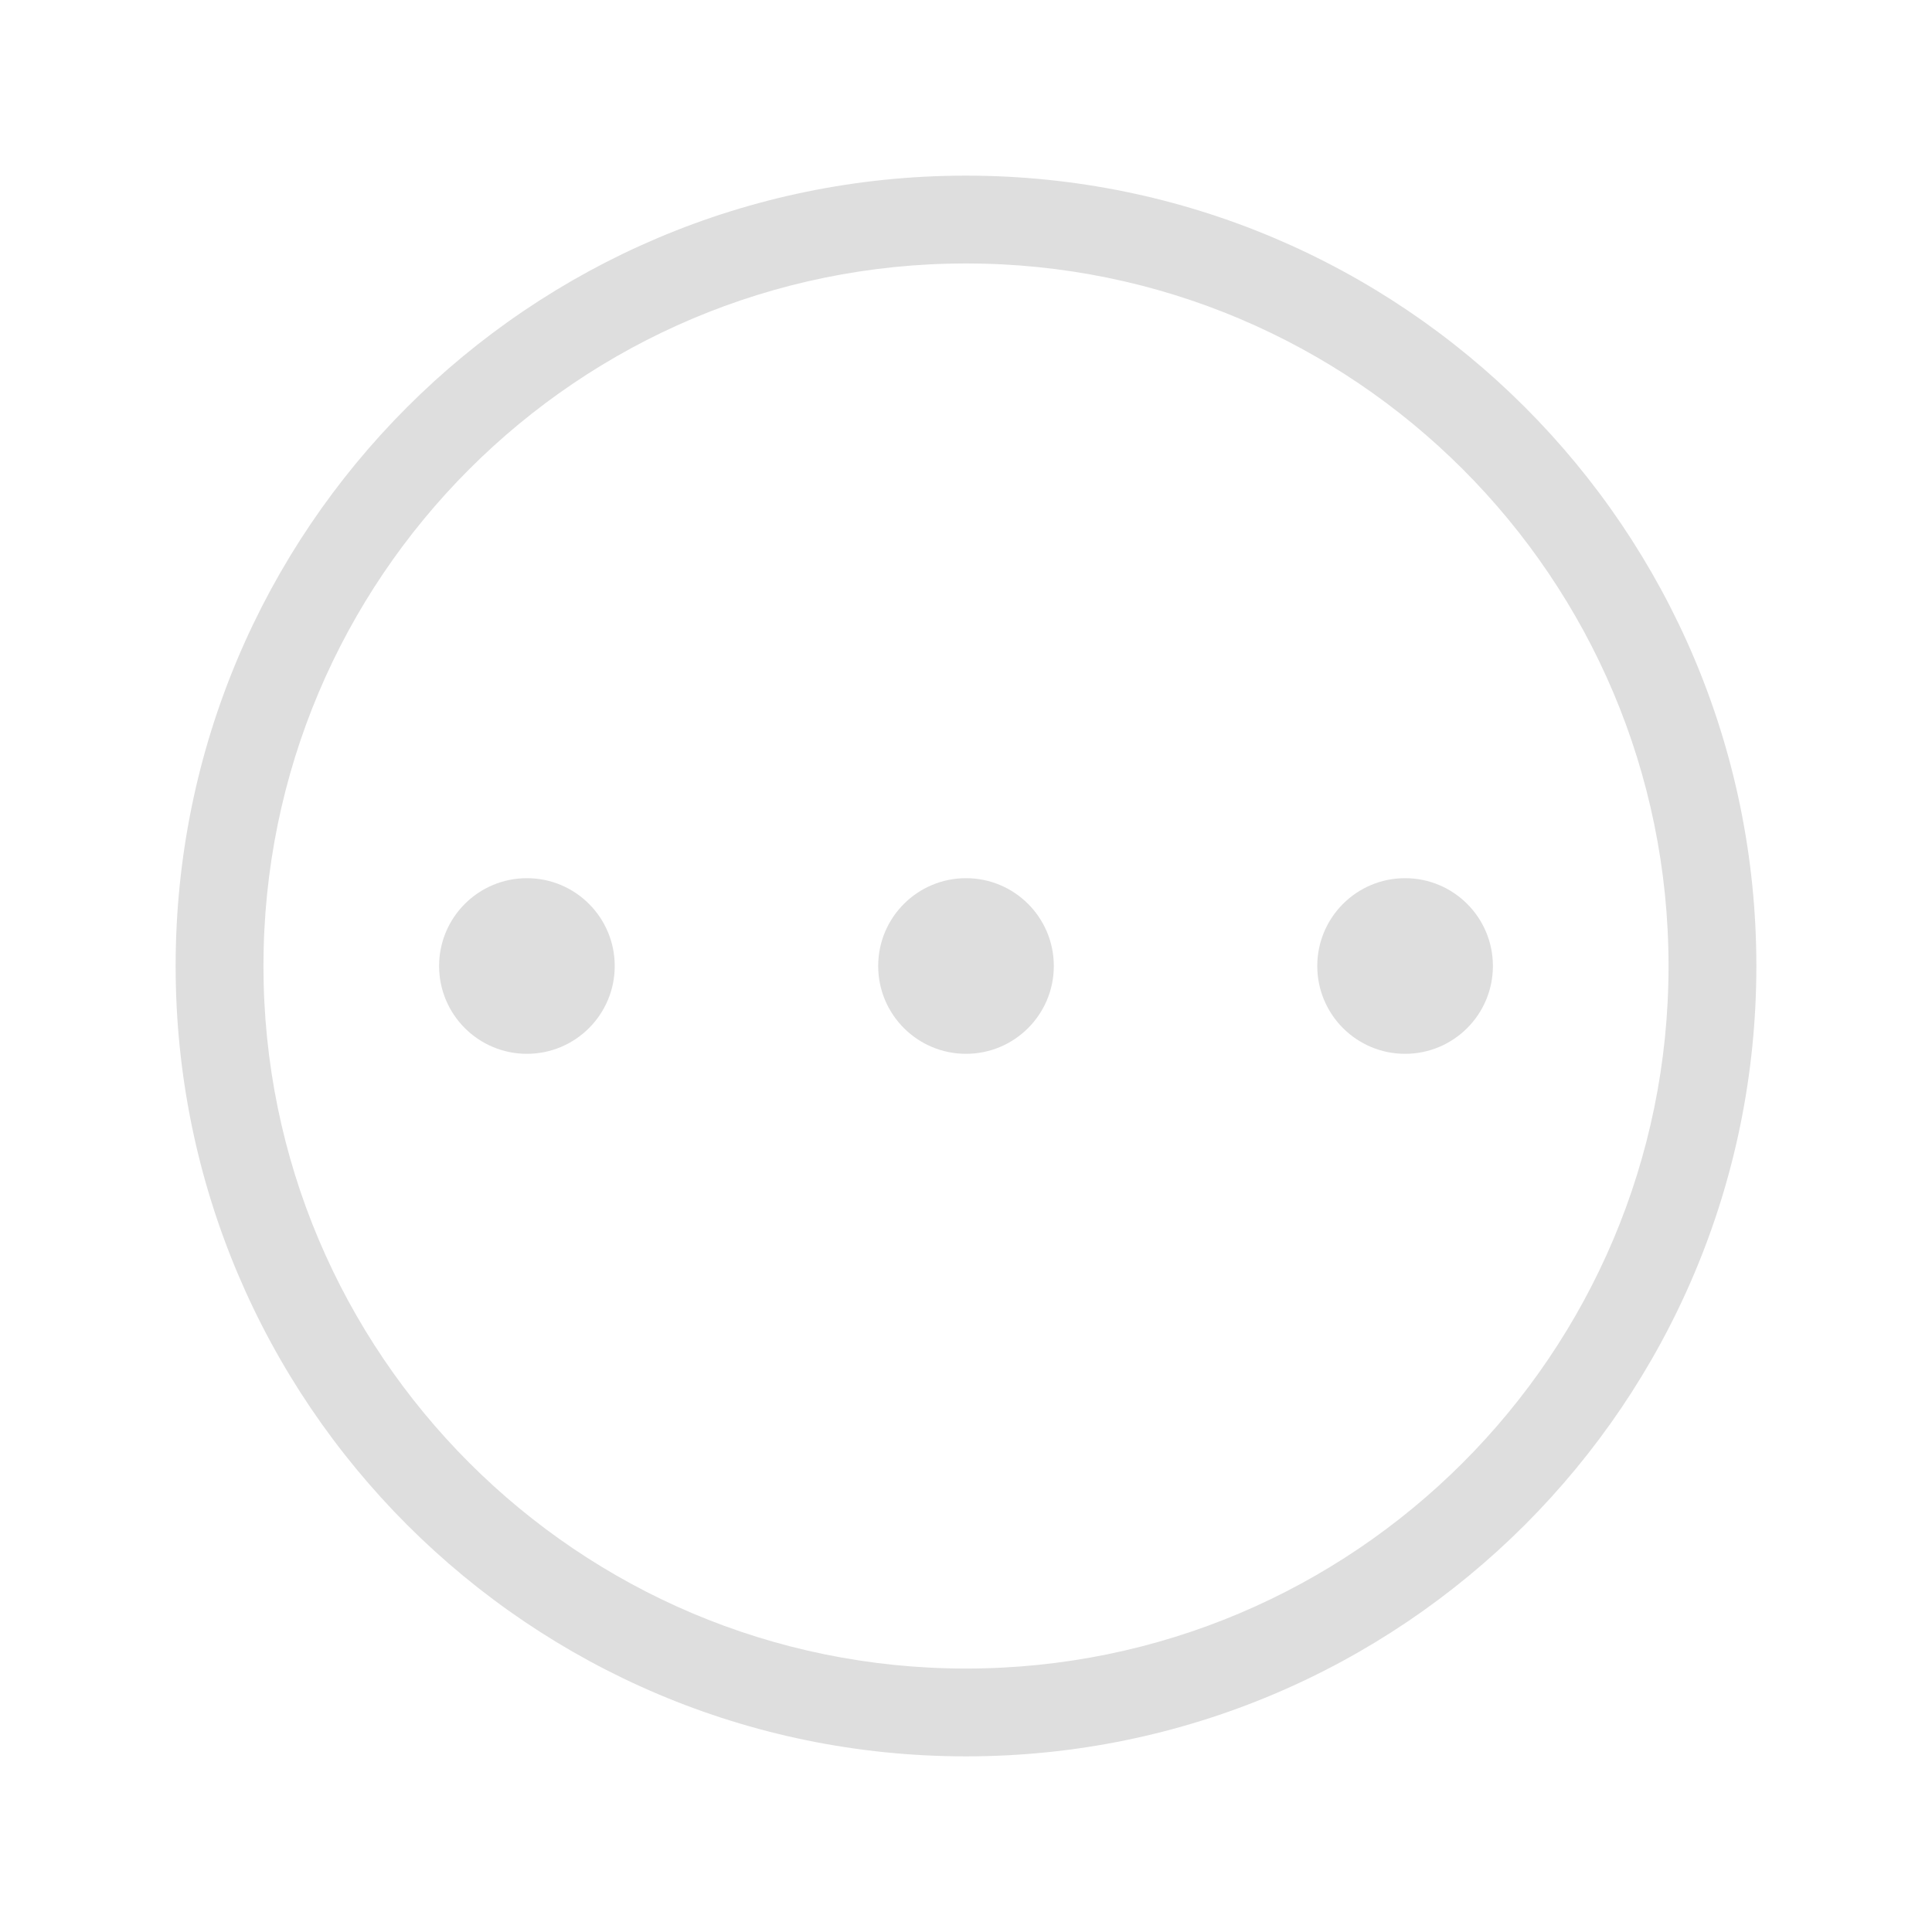
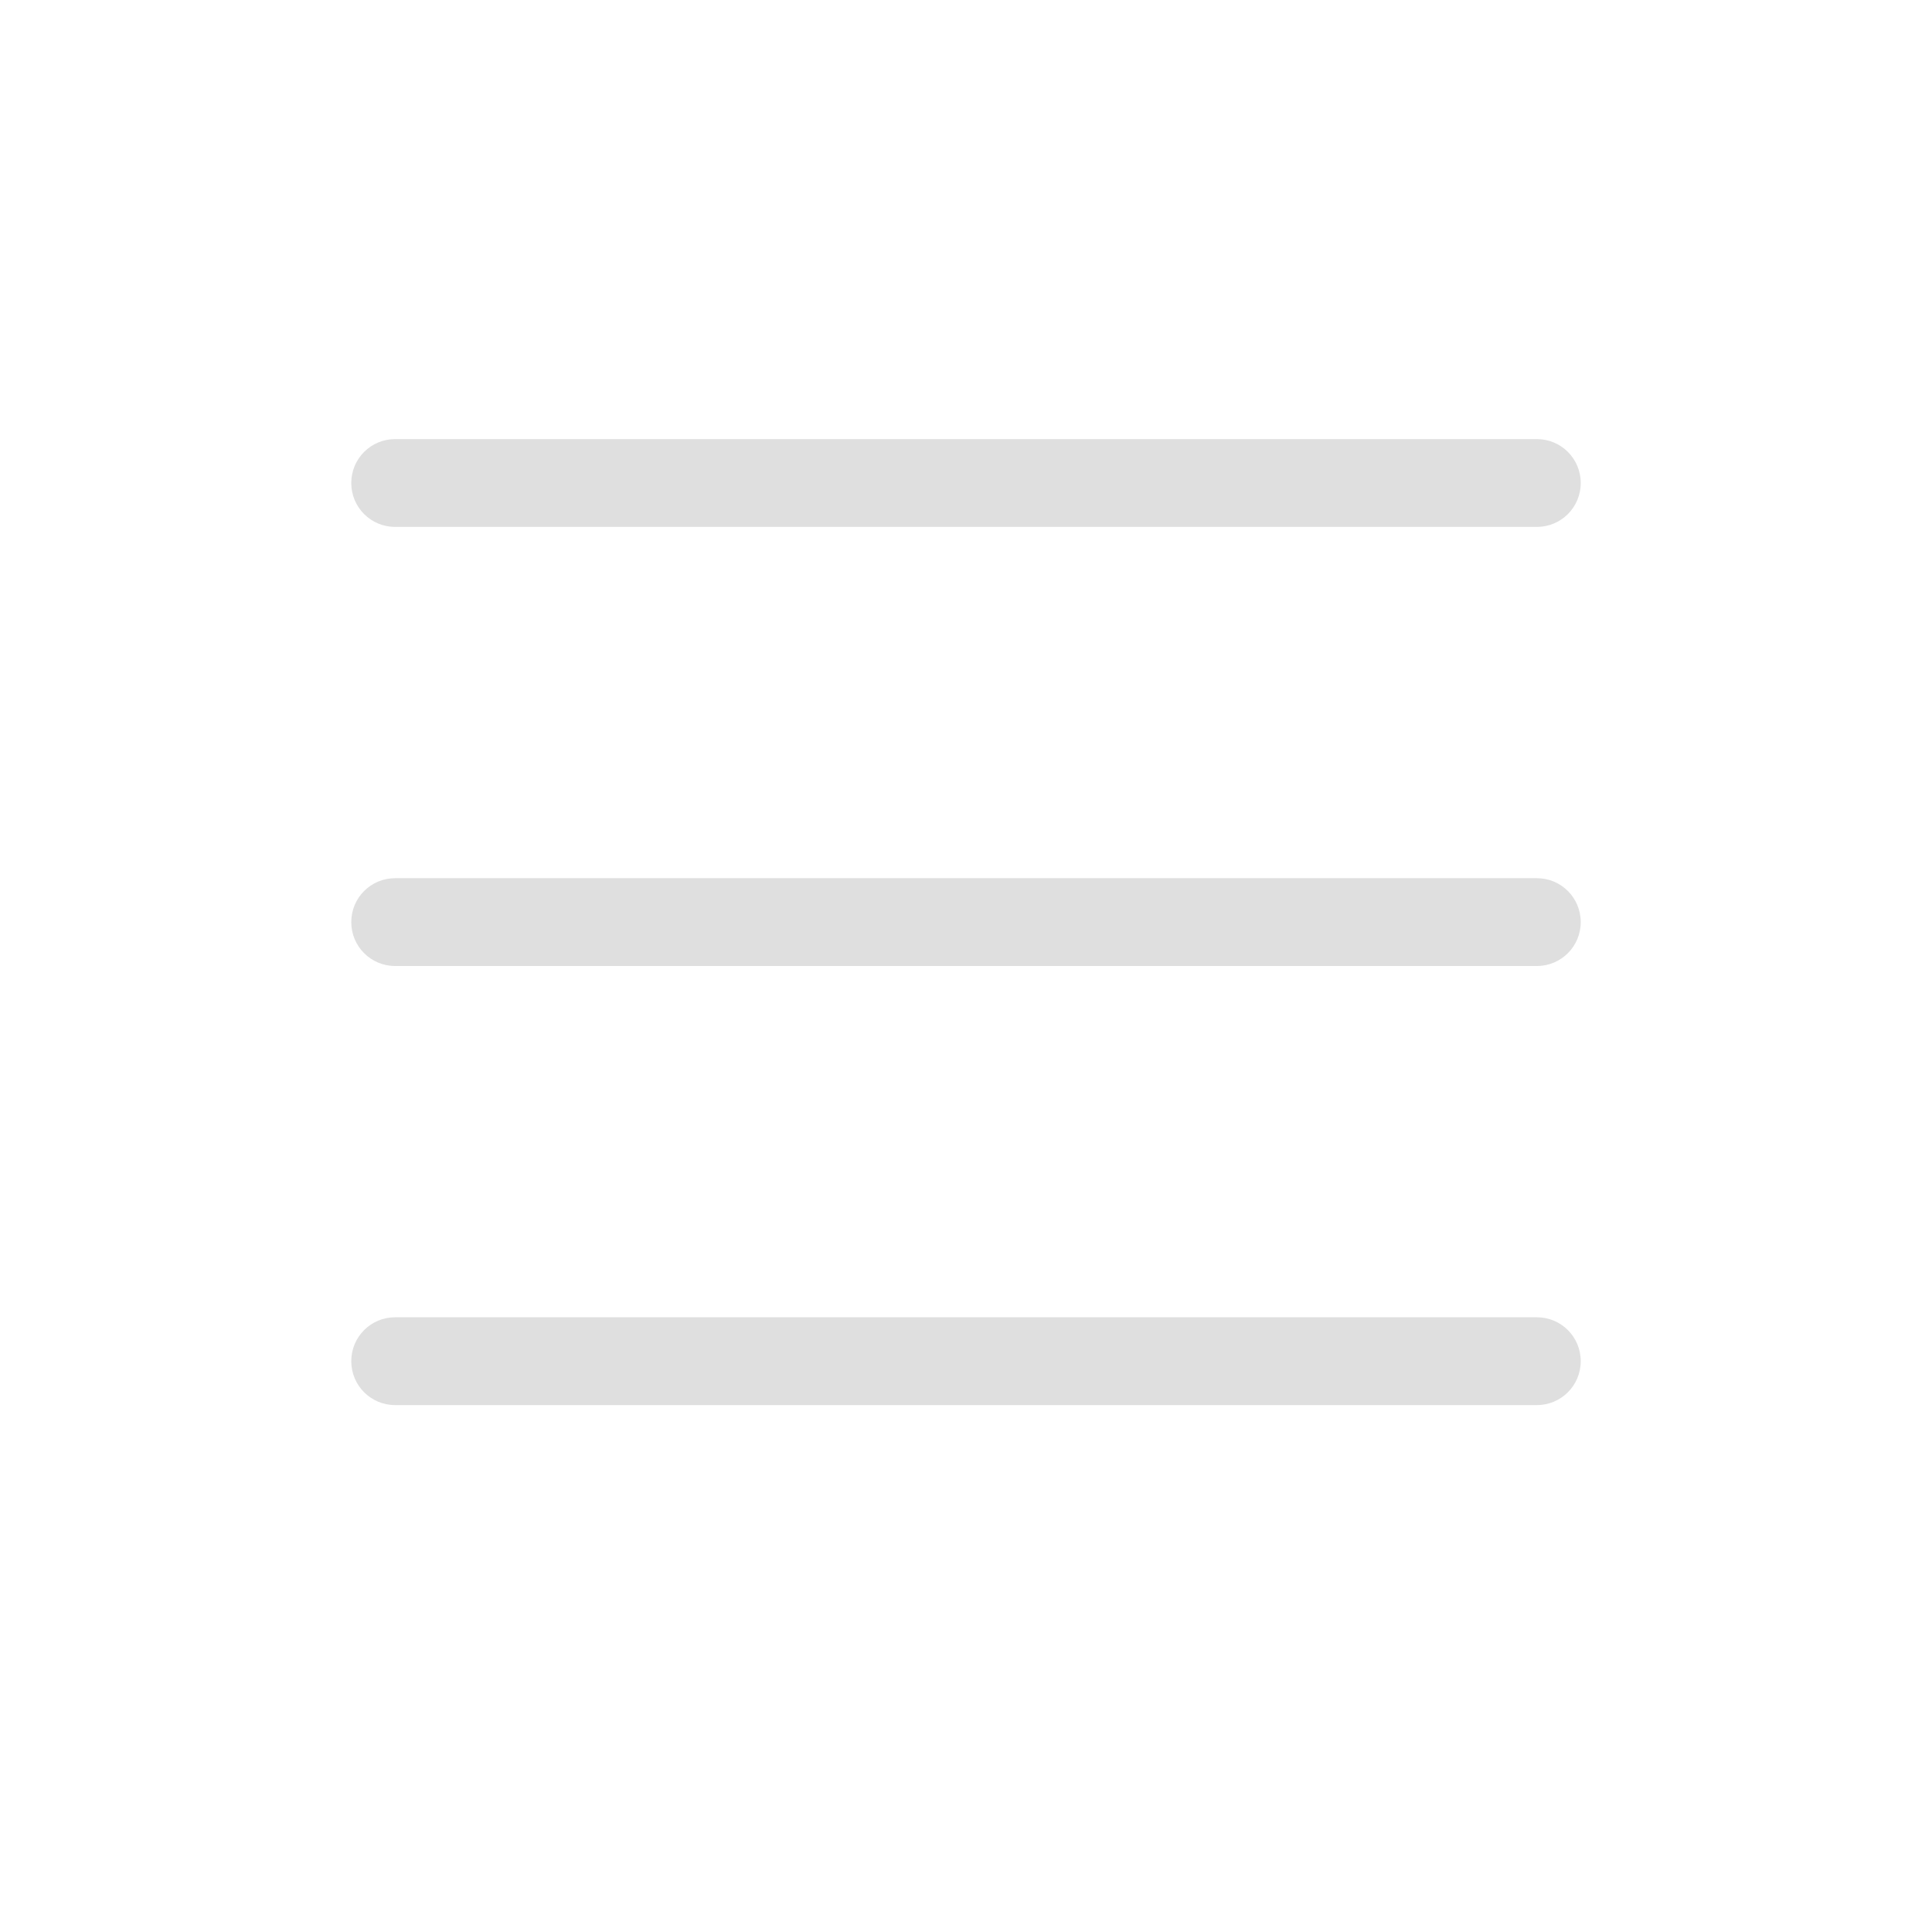
- <svg xmlns="http://www.w3.org/2000/svg" version="1.1" viewBox="0 0 22 22">
-   <defs>
-     <style id="current-color-scheme" type="text/css">.ColorScheme-Text {
-         color:#dedede;
-       }</style>
+ <svg xmlns="http://www.w3.org/2000/svg" width="22" height="22" viewBox="0 0 22 22" version="1.1" id="svg5">
+   <defs id="defs2">
+     <style id="current-color-scheme" type="text/css">
+       .ColorScheme-Text { color:#dfdfdf; }
+     </style>
  </defs>
-   <g class="ColorScheme-Text" fill="currentColor">
-     <circle cx="6" cy="11" r="1" class="ColorScheme-Text" fill="currentColor" />
-     <circle cx="11" cy="11" r="1" class="ColorScheme-Text" fill="currentColor" />
-     <circle cx="16" cy="11" r="1" class="ColorScheme-Text" fill="currentColor" />
-     <path d="m10.99 2a9 9 0 0 0-8.99 9 9 9 0 0 0 9 9 9 9 0 0 0 9-9 9 9 0 0 0-9-9 9 9 0 0 0-0.01 0zm0.01 1a8 8 0 0 1 8 8 8 8 0 0 1-8 8 8 8 0 0 1-8-8 8 8 0 0 1 8-8z" class="ColorScheme-Text" fill="currentColor" />
-   </g>
+   <path id="rect181" style="fill:currentColor;stroke-width:2;stroke-linecap:round;stroke-linejoin:round" class="ColorScheme-Text" d="M 4.5,5 C 4.223,5 4,5.223 4,5.5 4,5.777 4.223,6 4.5,6 h 13 C 17.777,6 18,5.777 18,5.5 18,5.223 17.777,5 17.5,5 Z m 0,5 C 4.223,10 4,10.223 4,10.5 4,10.777 4.223,11 4.5,11 h 13 C 17.777,11 18,10.777 18,10.5 18,10.223 17.777,10 17.5,10 Z m 0,5 C 4.223,15 4,15.223 4,15.5 4,15.777 4.223,16 4.5,16 h 13 C 17.777,16 18,15.777 18,15.5 18,15.223 17.777,15 17.5,15 Z" />
</svg>
